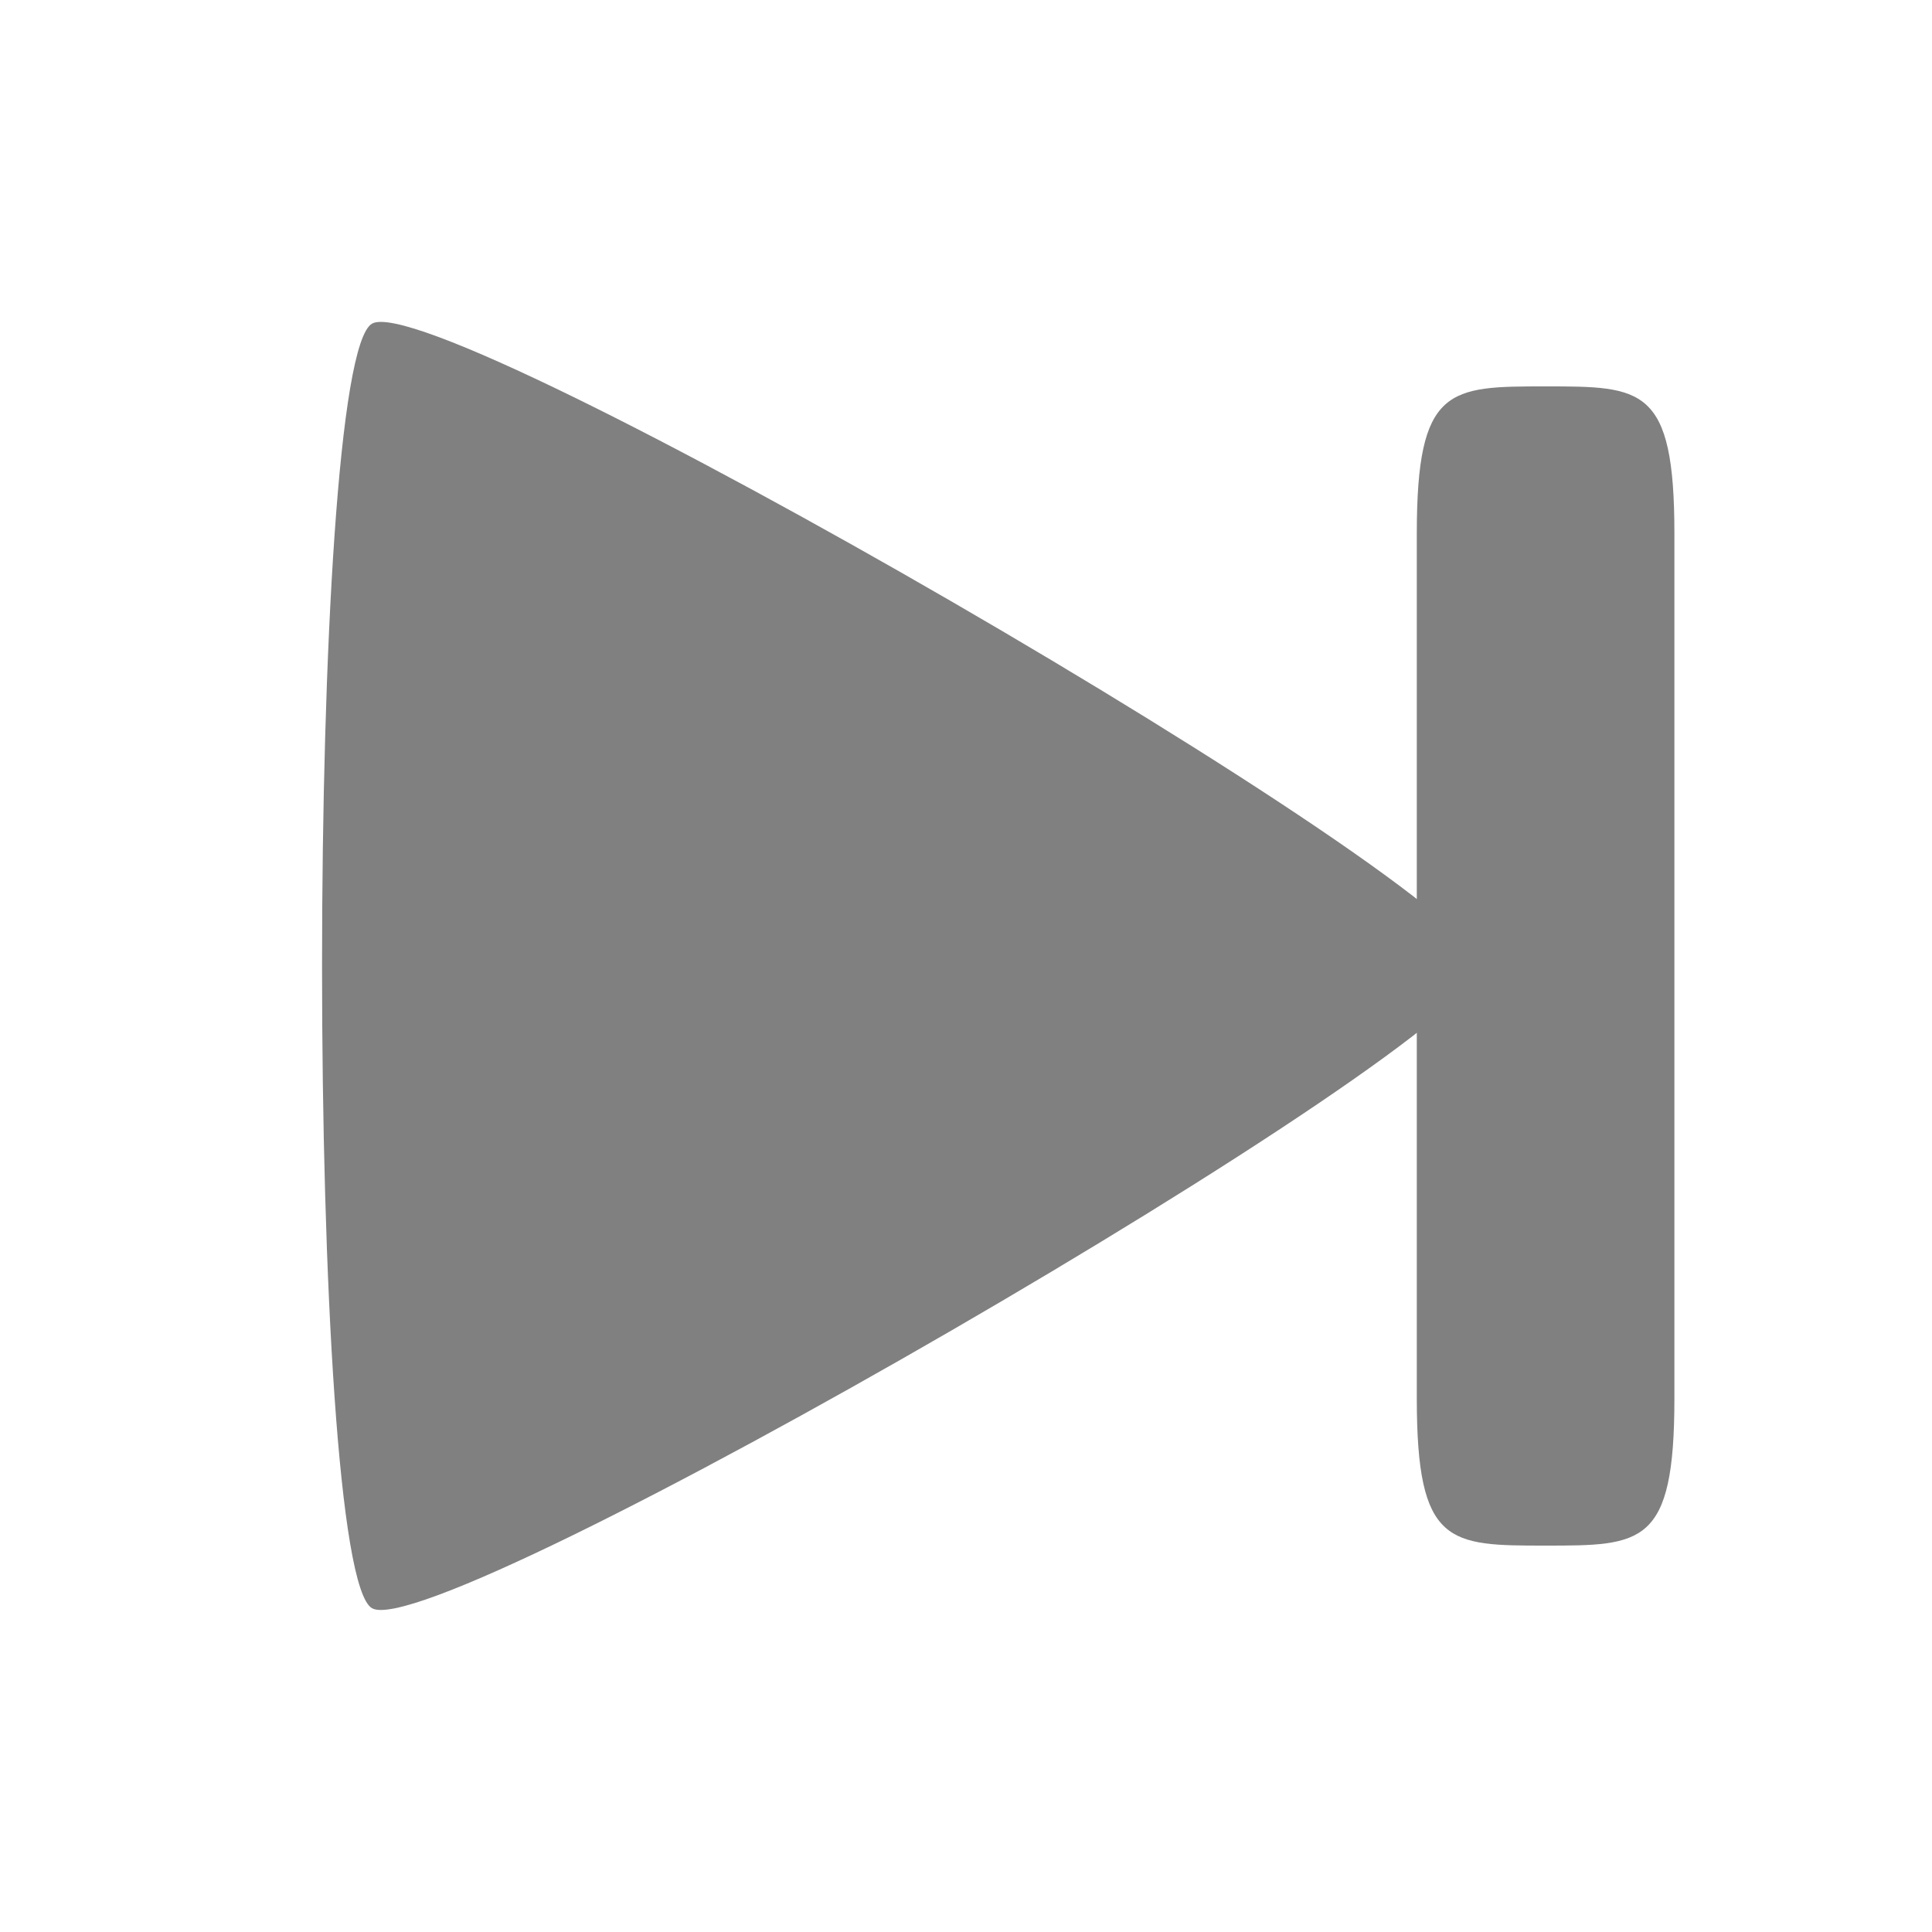
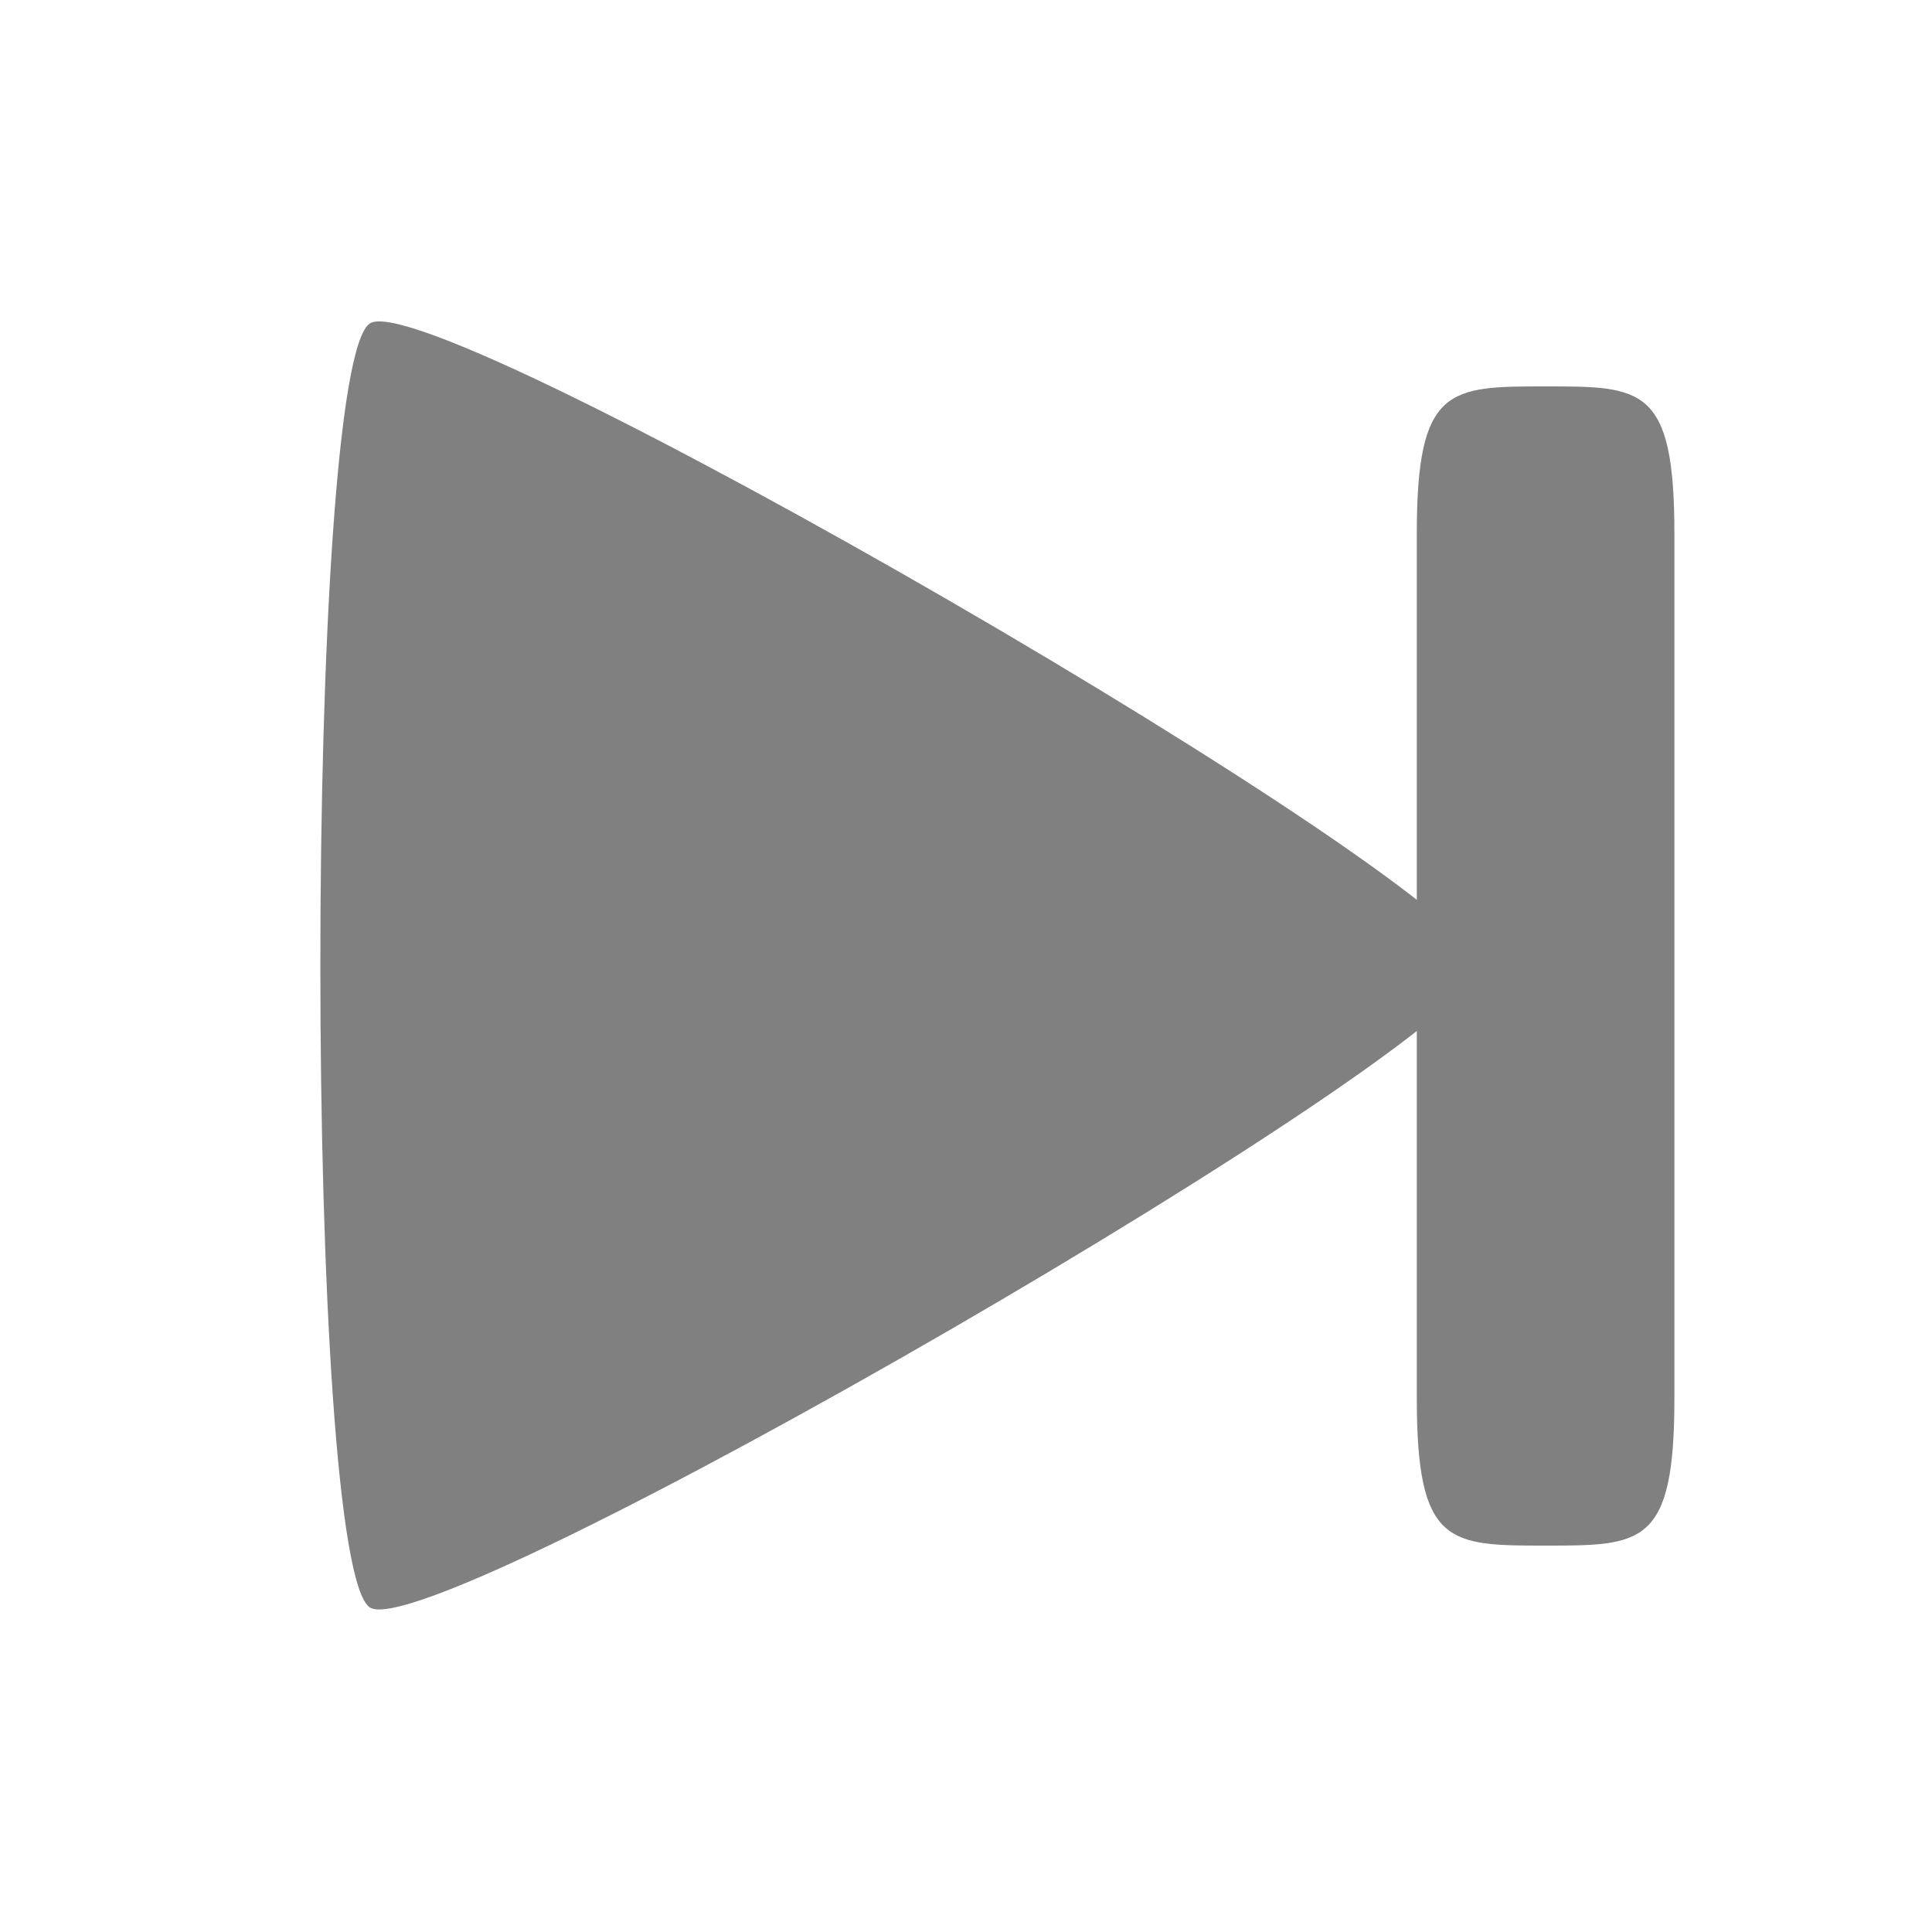
- <svg xmlns="http://www.w3.org/2000/svg" width="90" height="90" id="svg3747" version="1.1">
-   <defs id="defs3749" />
-   <g id="layer1" transform="translate(-144,-962.3622)">
-     <g transform="translate(-198,611)" id="g4171">
-       <rect style="opacity:0.01;color:#000000;fill:none;stroke:none;stroke-width:2;marker:none;visibility:visible;display:inline;overflow:visible;enable-background:accumulate" id="rect4173" width="90" height="90" x="342" y="351.362" />
-       <path id="path4185" d="m 414,369.362 c 4.5,0 6,2e-5 6,6.848 l 0,40.304 c 0,6.848 -1.5,6.848 -6,6.848 -4.5,5e-5 -6,-2e-5 -6,-6.848 l 0,-40.304 c 0,-6.848 1.5,-6.848 6,-6.848 z" style="color:#000000;fill:#808080;fill-opacity:1;fill-rule:nonzero;stroke:none;stroke-width:2;marker:none;visibility:visible;display:inline;overflow:visible;enable-background:accumulate" />
-       <path style="color:#000000;fill:#808080;fill-opacity:1;fill-rule:nonzero;stroke:none;stroke-width:3;marker:none;visibility:visible;display:inline;overflow:visible;enable-background:accumulate" id="path4984" d="m 113.915,179.144 c -0.525,0.303 -8.746,-4.444 -8.746,-5.05 0,-0.606 8.222,-5.353 8.746,-5.05 0.525,0.303 0.525,9.797 0,10.1 z" transform="matrix(-5.908085,0,0,5.924585,1032.348,-635.0754)" />
+ <svg xmlns="http://www.w3.org/2000/svg" id="svg3747" height="90" width="90" version="1.1">
+   <g id="layer1" transform="translate(-144 -962.36)">
+     <g id="g4171" transform="translate(-198,611)">
+       <rect id="rect4173" opacity="0.01" style="color:#000000" height="90" width="90" y="351.36" x="342" fill="none" />
+       <path id="path4185" style="color:#000000" d="m414 369.36c4.5 0 6 0 6 6.848v40.304c0 6.848-1.5 6.848-6 6.848-4.5 0-6-0-6-6.848v-40.304c0-6.848 1.5-6.848 6-6.848z" fill="#808080" />
+       <path id="path4984" style="color:#000000" transform="matrix(-5.9081 0 0 5.9246 1032.3 -635.08)" fill="#808080" d="m113.92 179.14c-0.525 0.303-8.746-4.444-8.746-5.05 0-0.606 8.222-5.353 8.746-5.05 0.525 0.303 0.525 9.796 0 10.1z" />
    </g>
  </g>
</svg>
